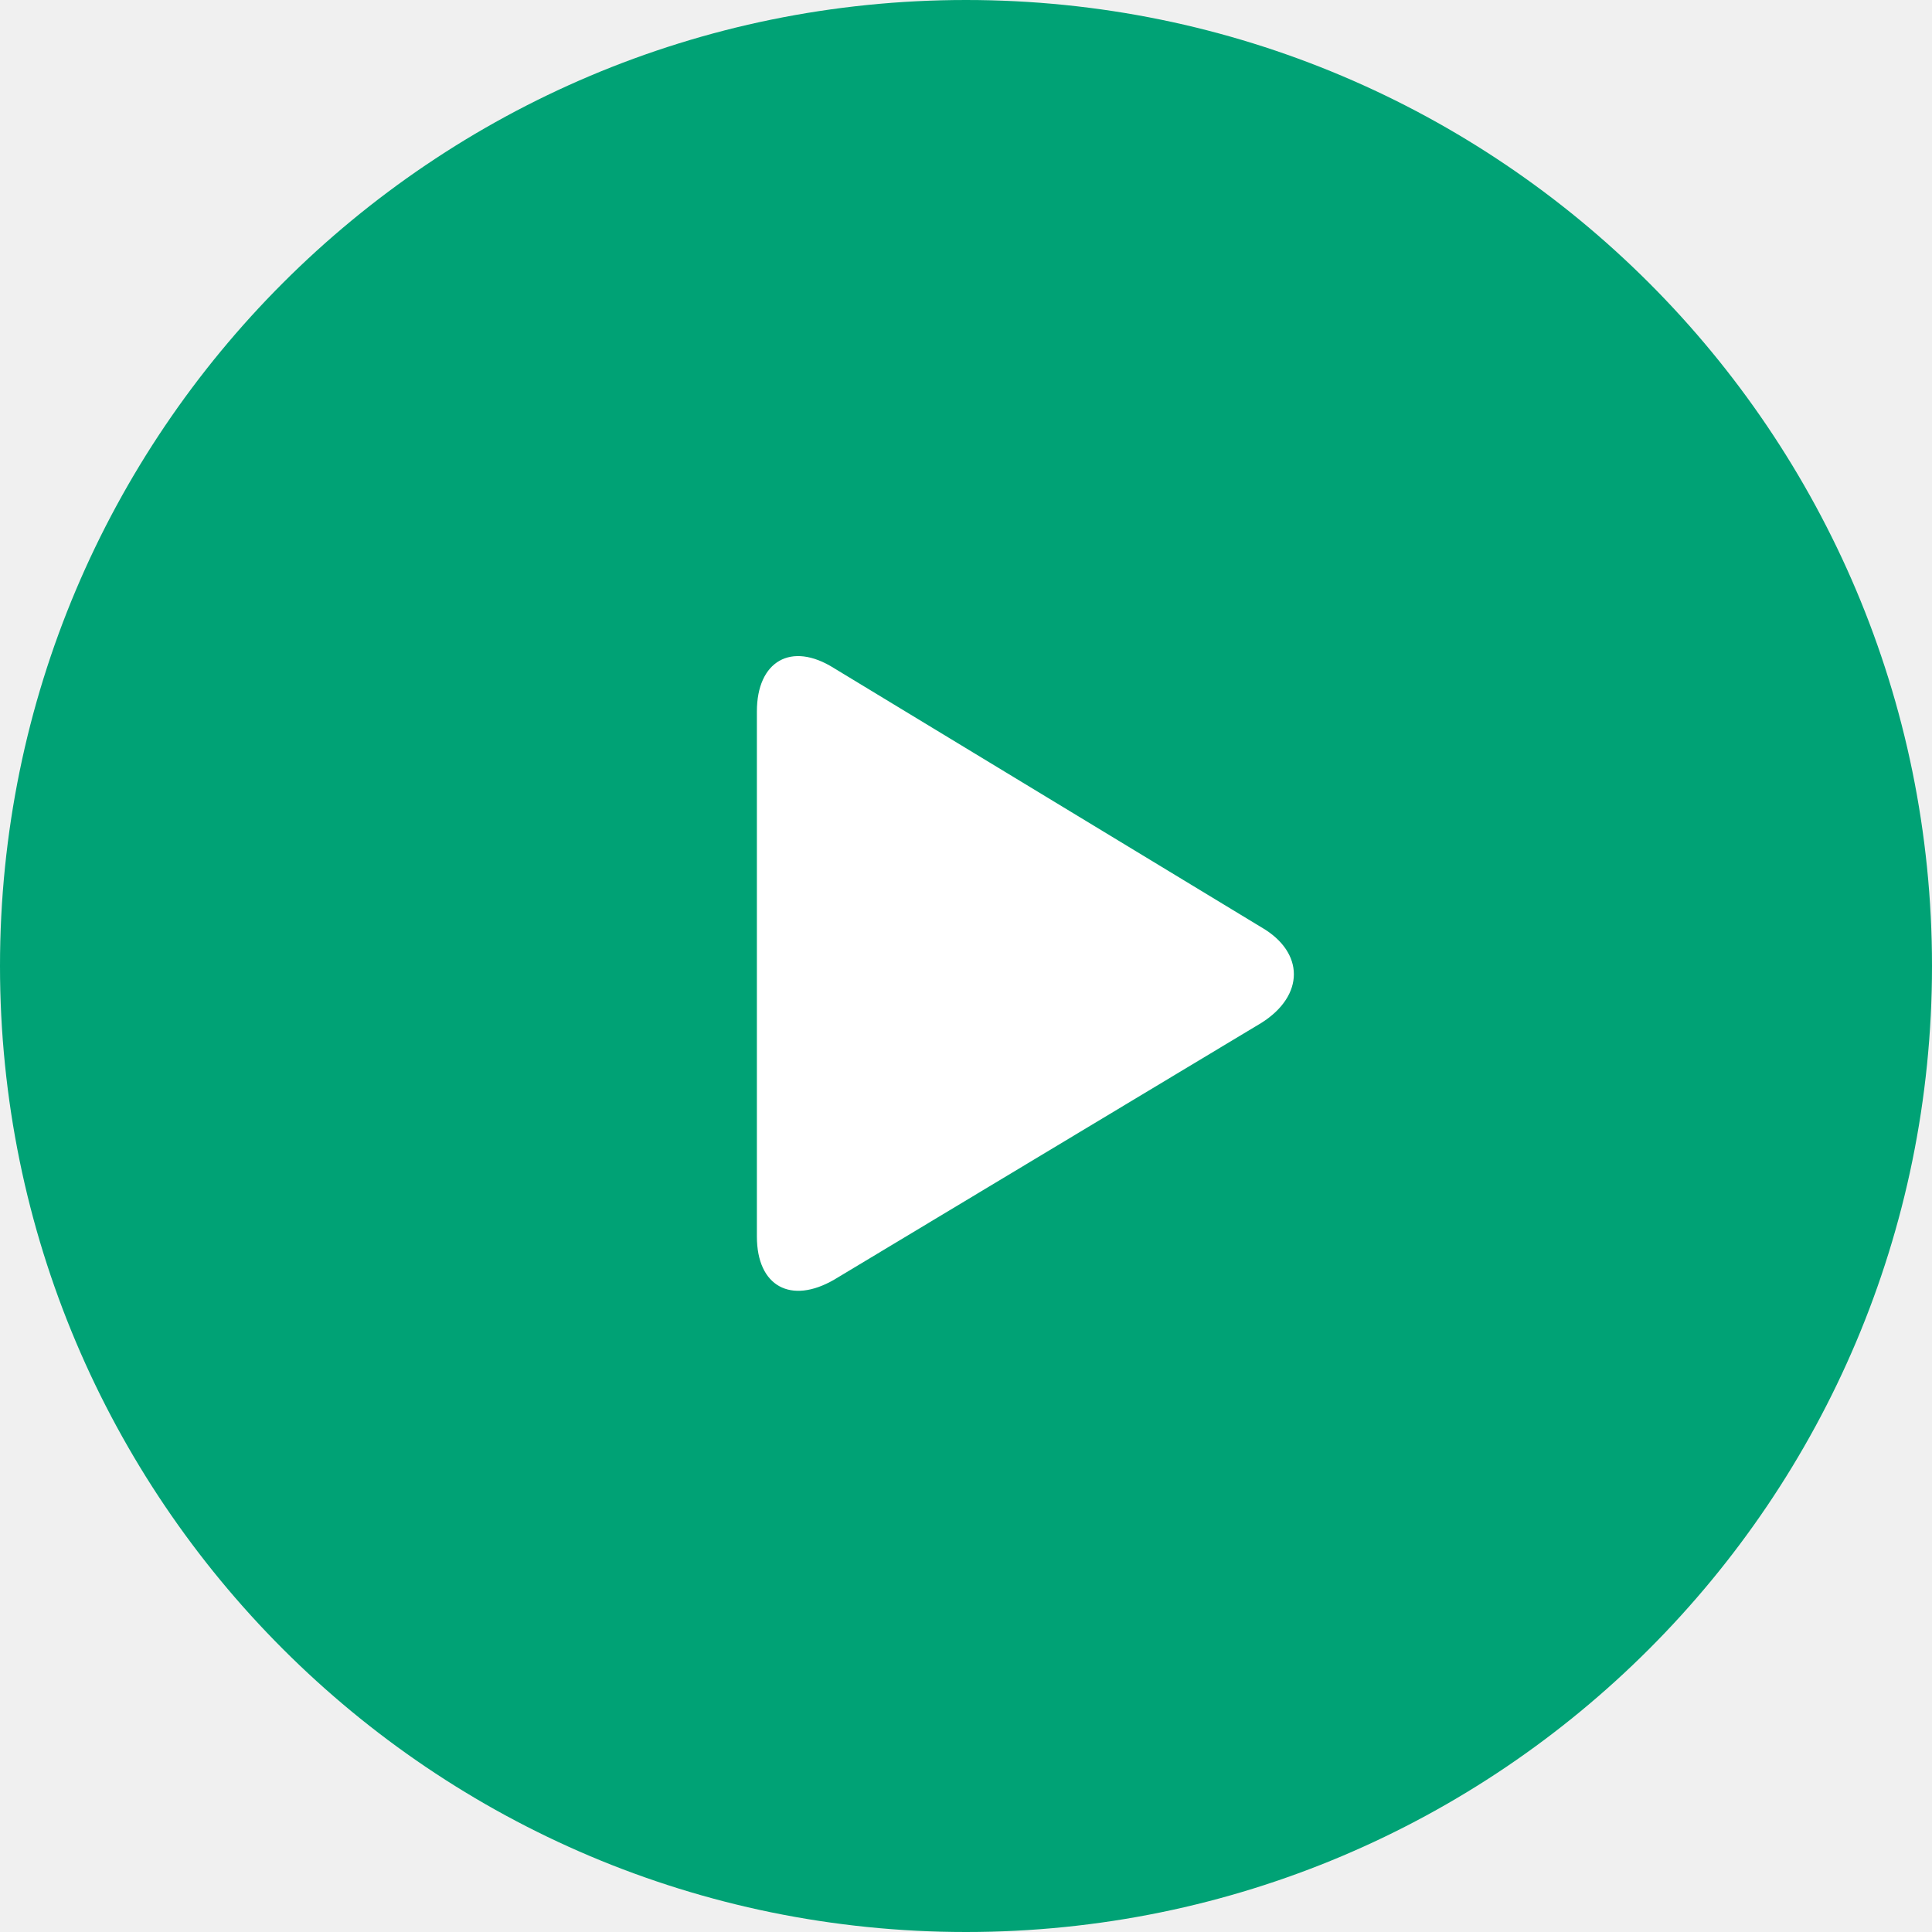
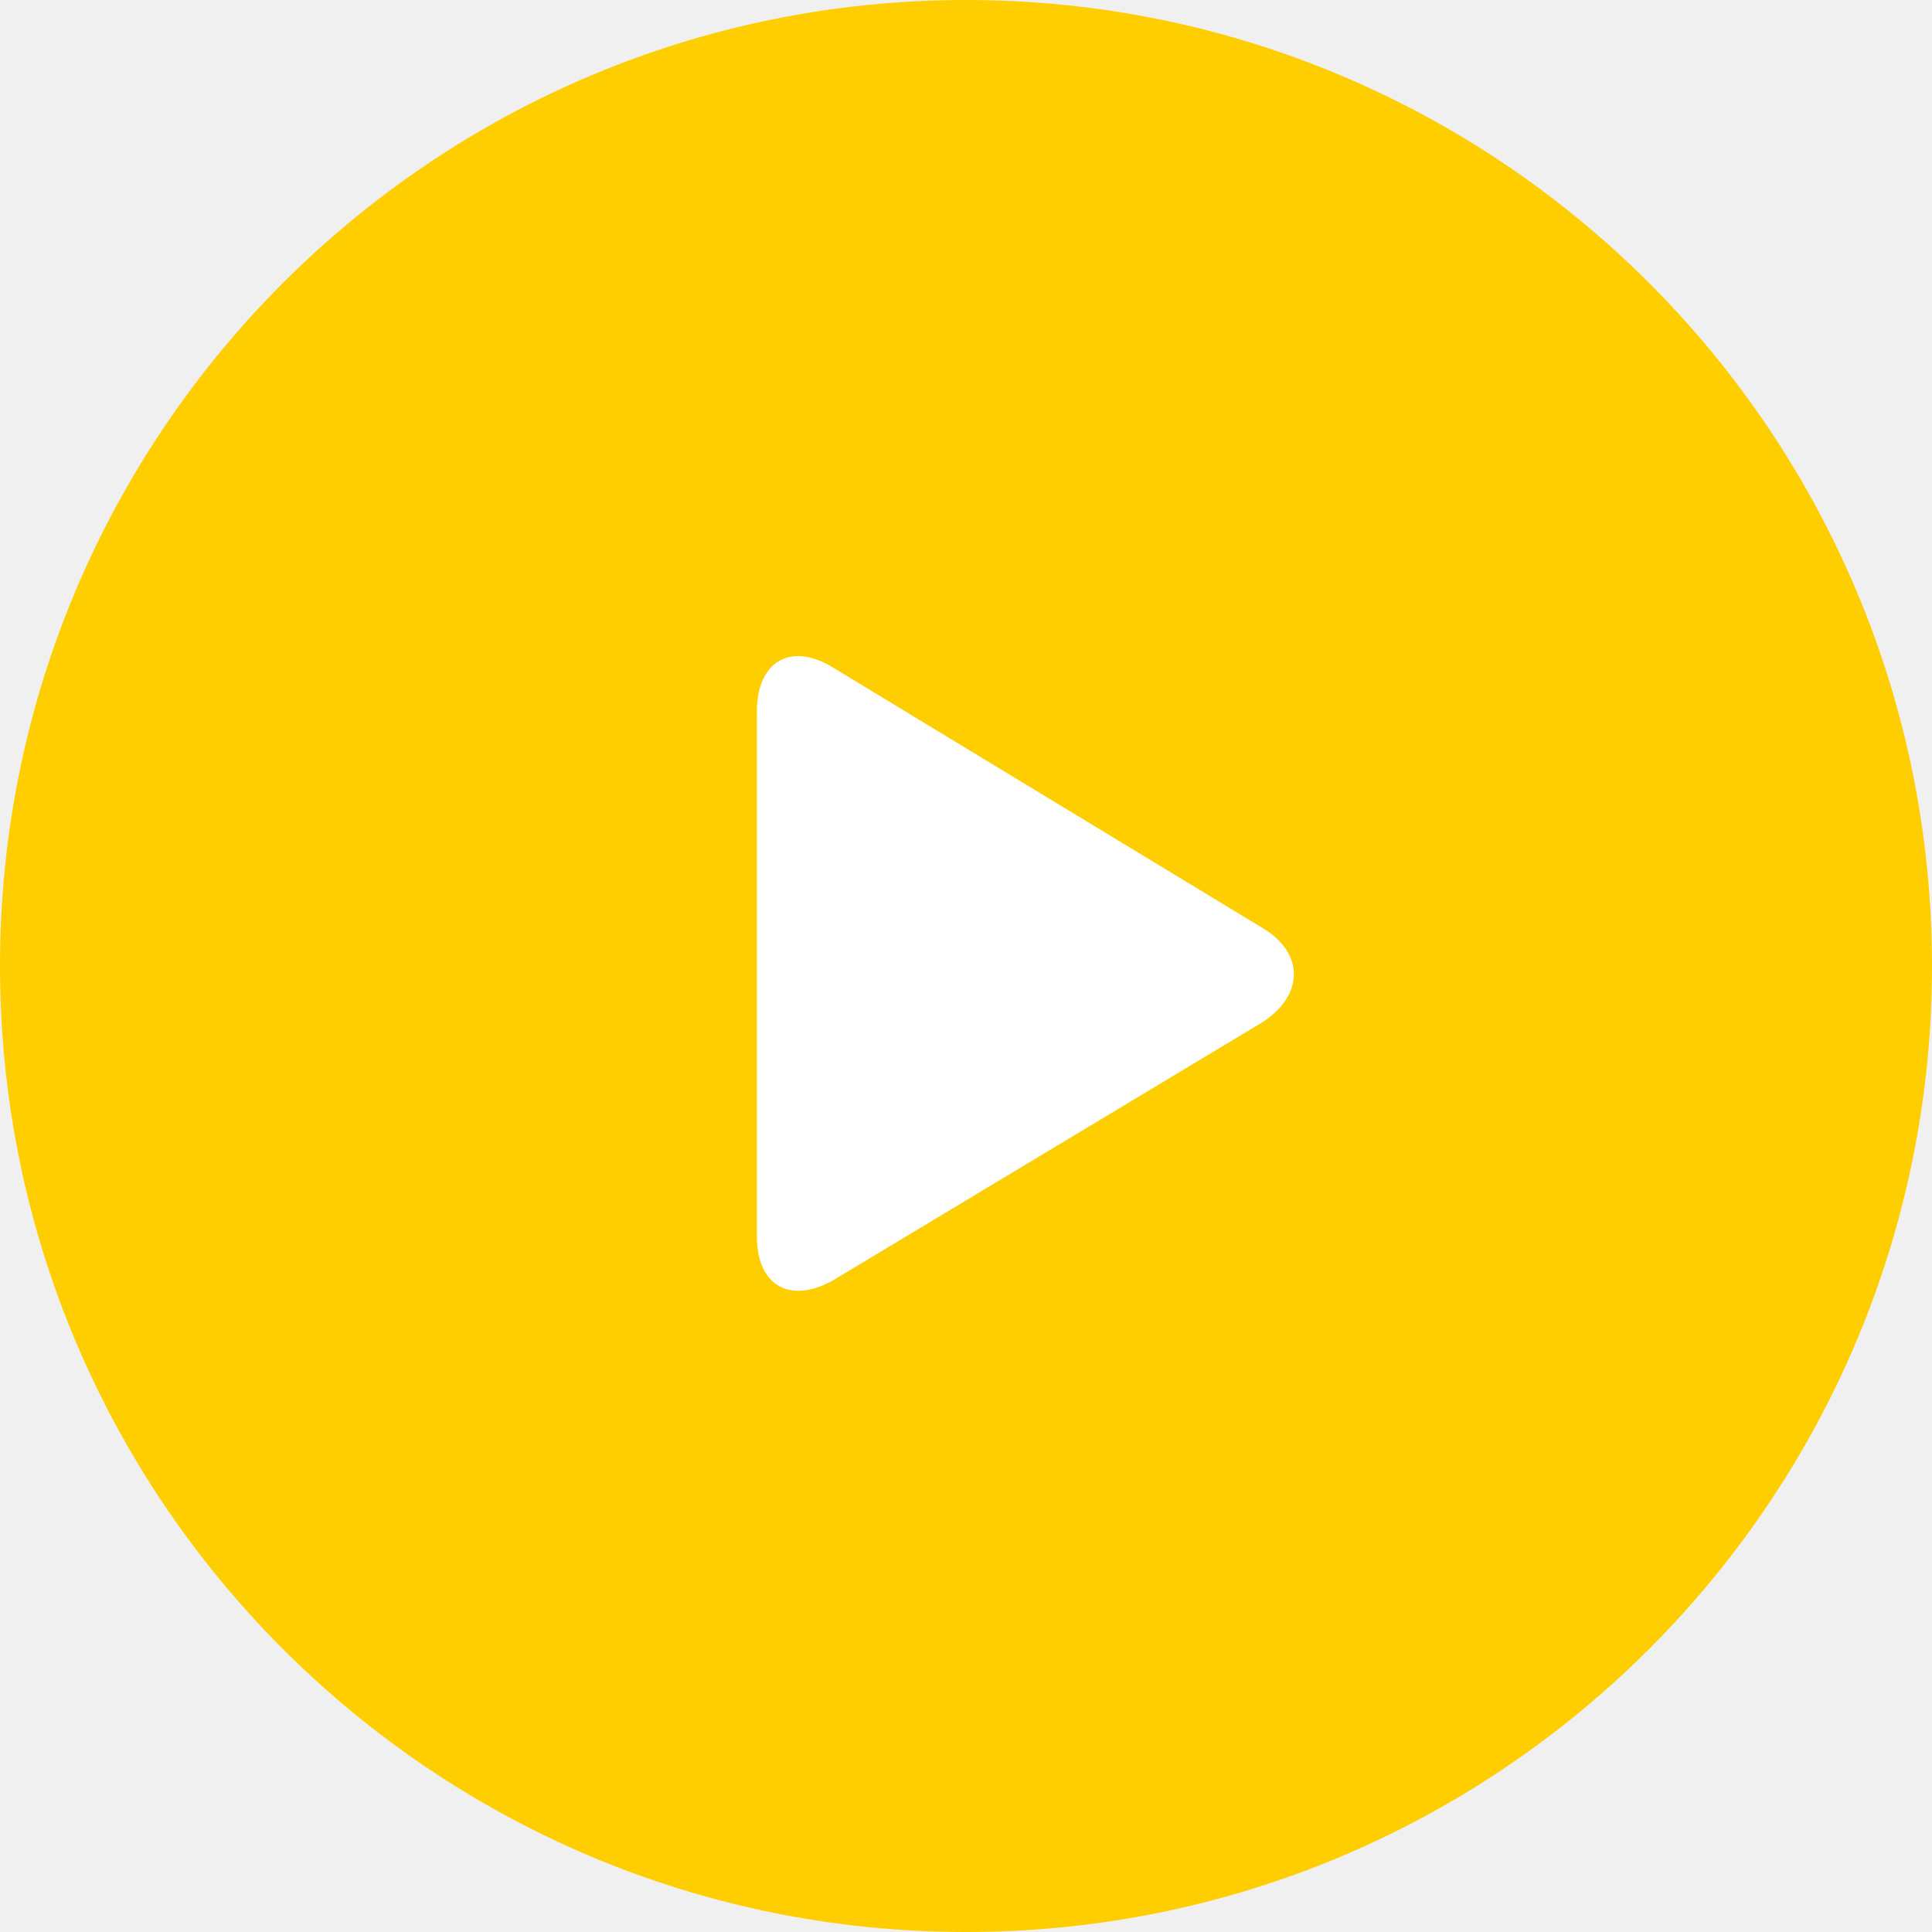
<svg xmlns="http://www.w3.org/2000/svg" version="1.1" id="Layer_1" x="0px" y="0px" viewBox="0 0 85 85" style="enable-background:new 0 0 85 85;" xml:space="preserve">
  <style type="text/css">
- 	.st0{fill:#00A275;}
+ 	.st0{fill:#FFCE00;}
	.st1{fill:#FFFFFF;}
</style>
  <g id="Page-1">
    <g id="play">
      <circle id="Circle" class="st0" cx="42.5" cy="42.5" r="42.5" />
      <path id="Play" class="st1" d="M33.3,31.3c0-2.2,1.5-3.1,3.4-1.9l18.8,11.4c1.9,1.1,1.9,3,0,4.2L36.7,56.3    c-1.9,1.1-3.4,0.3-3.4-1.9V31.3z" />
    </g>
  </g>
</svg>
